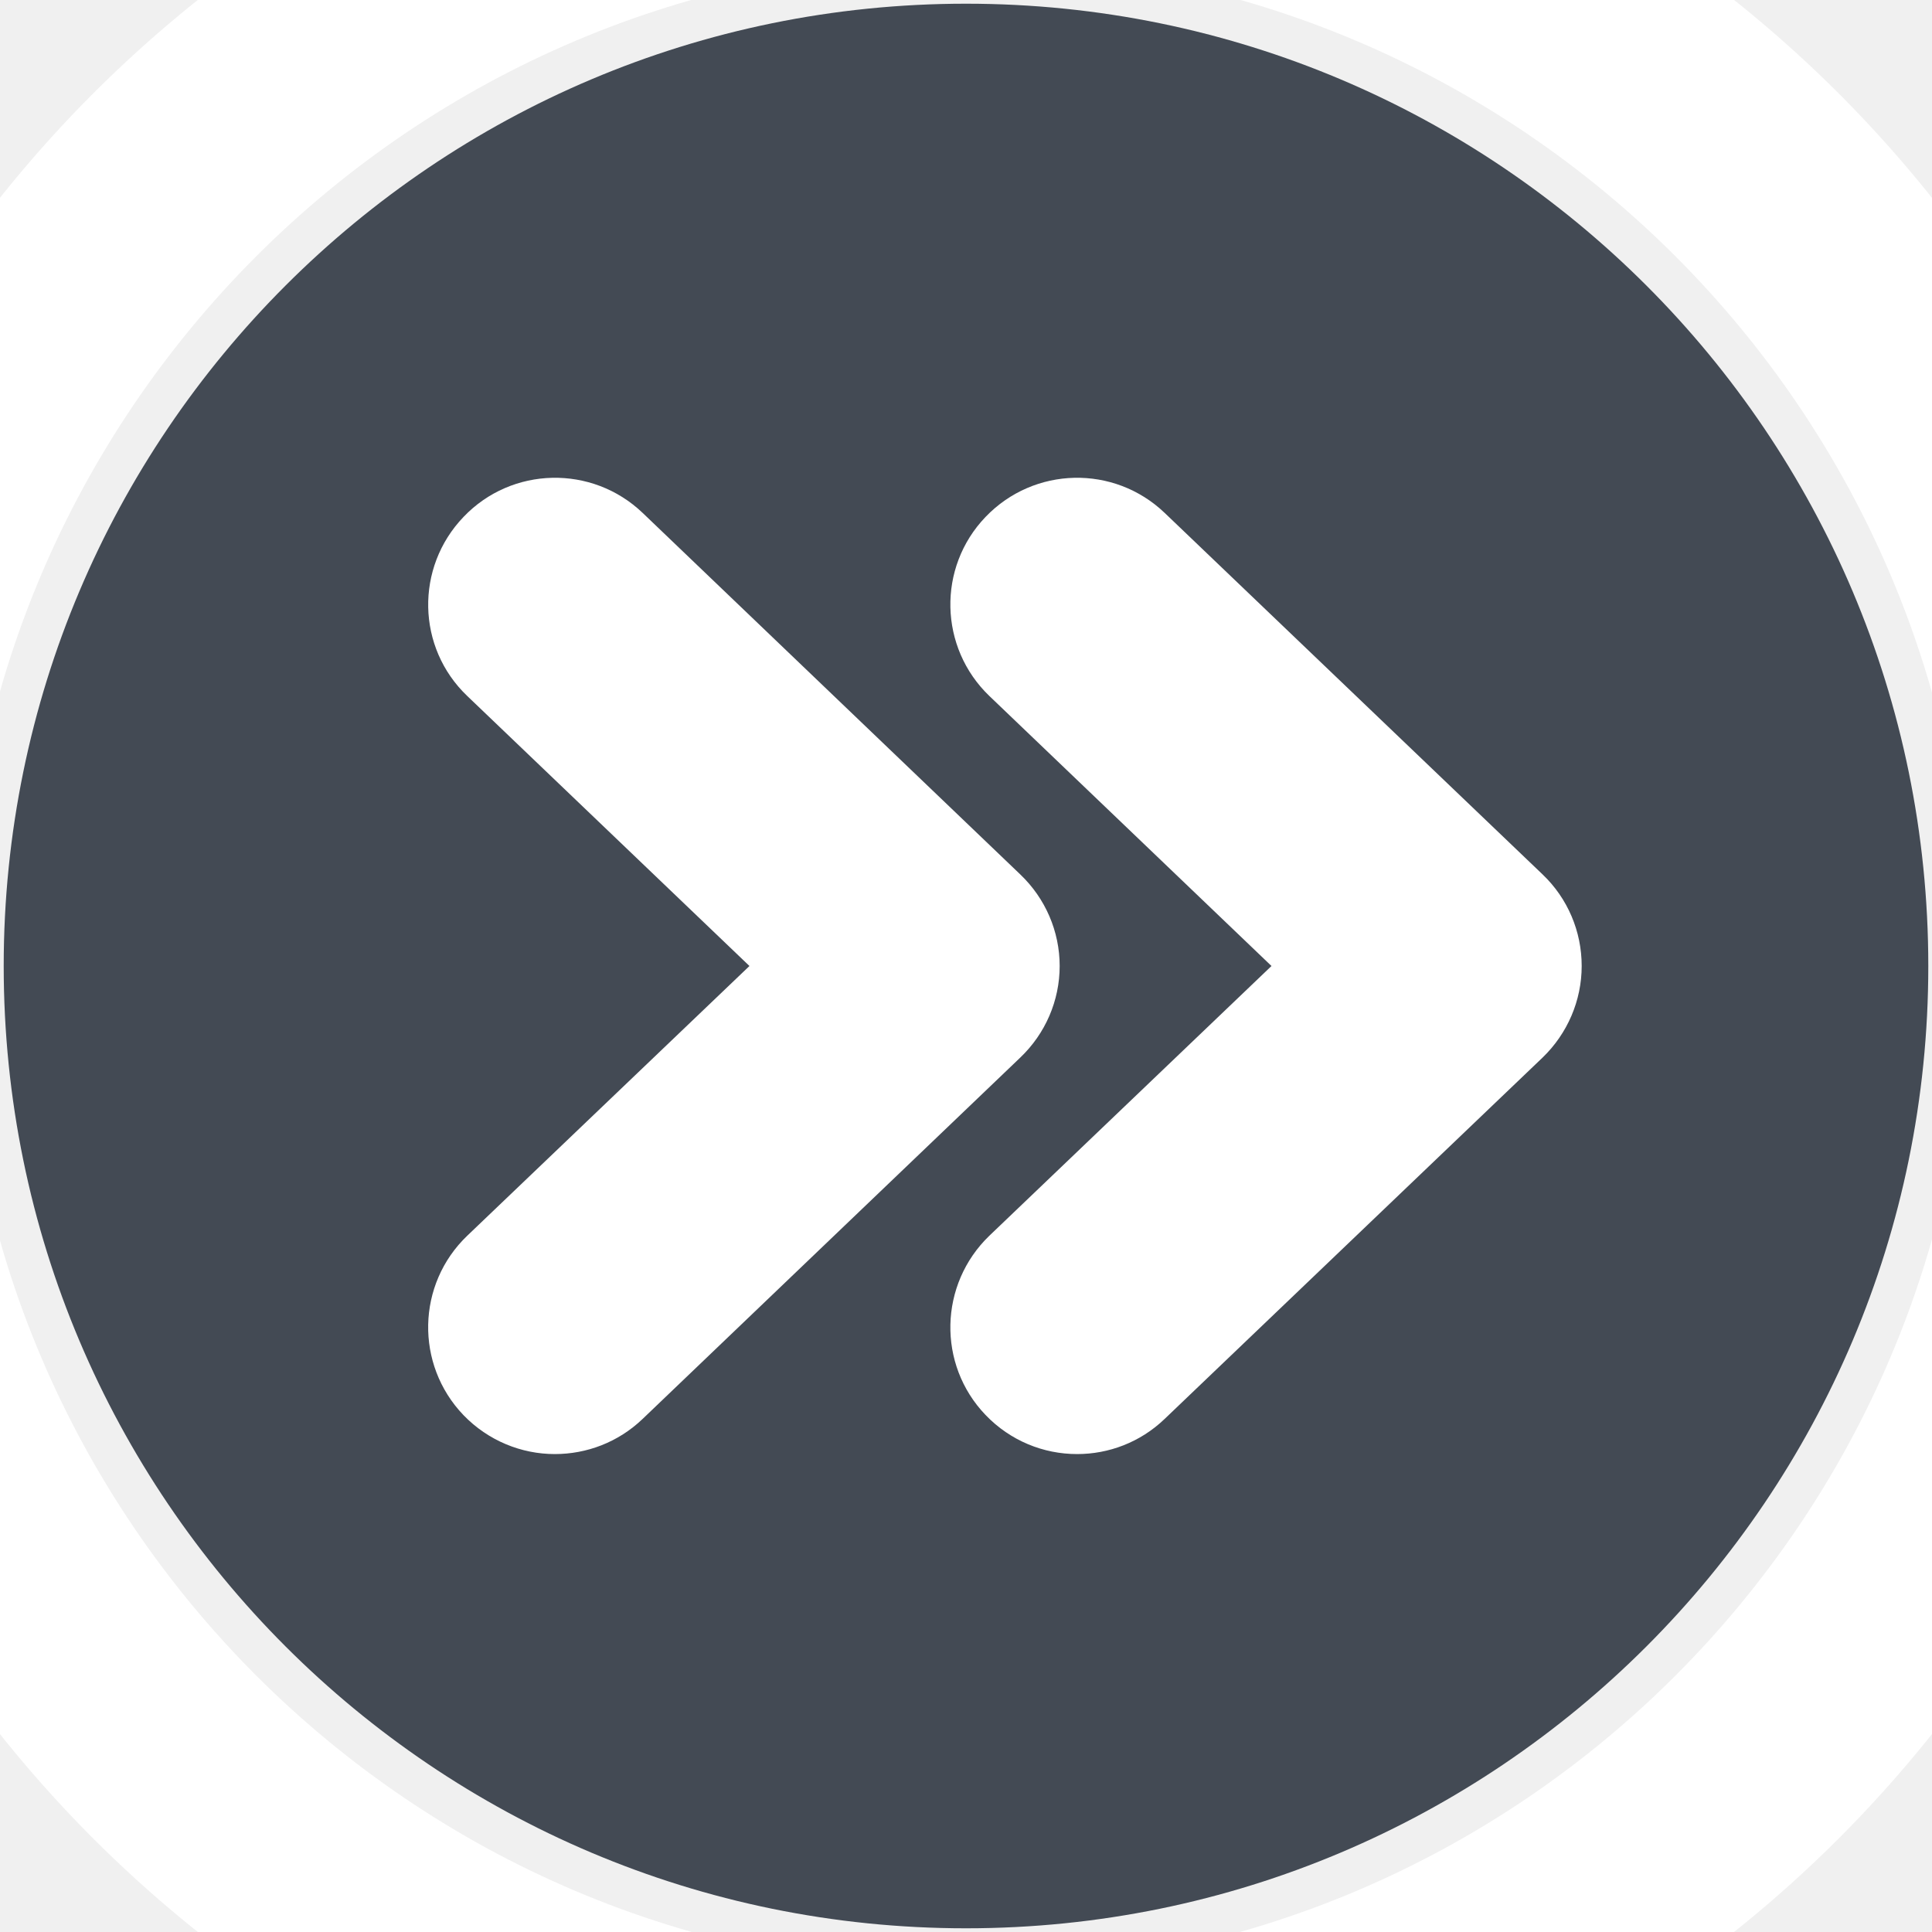
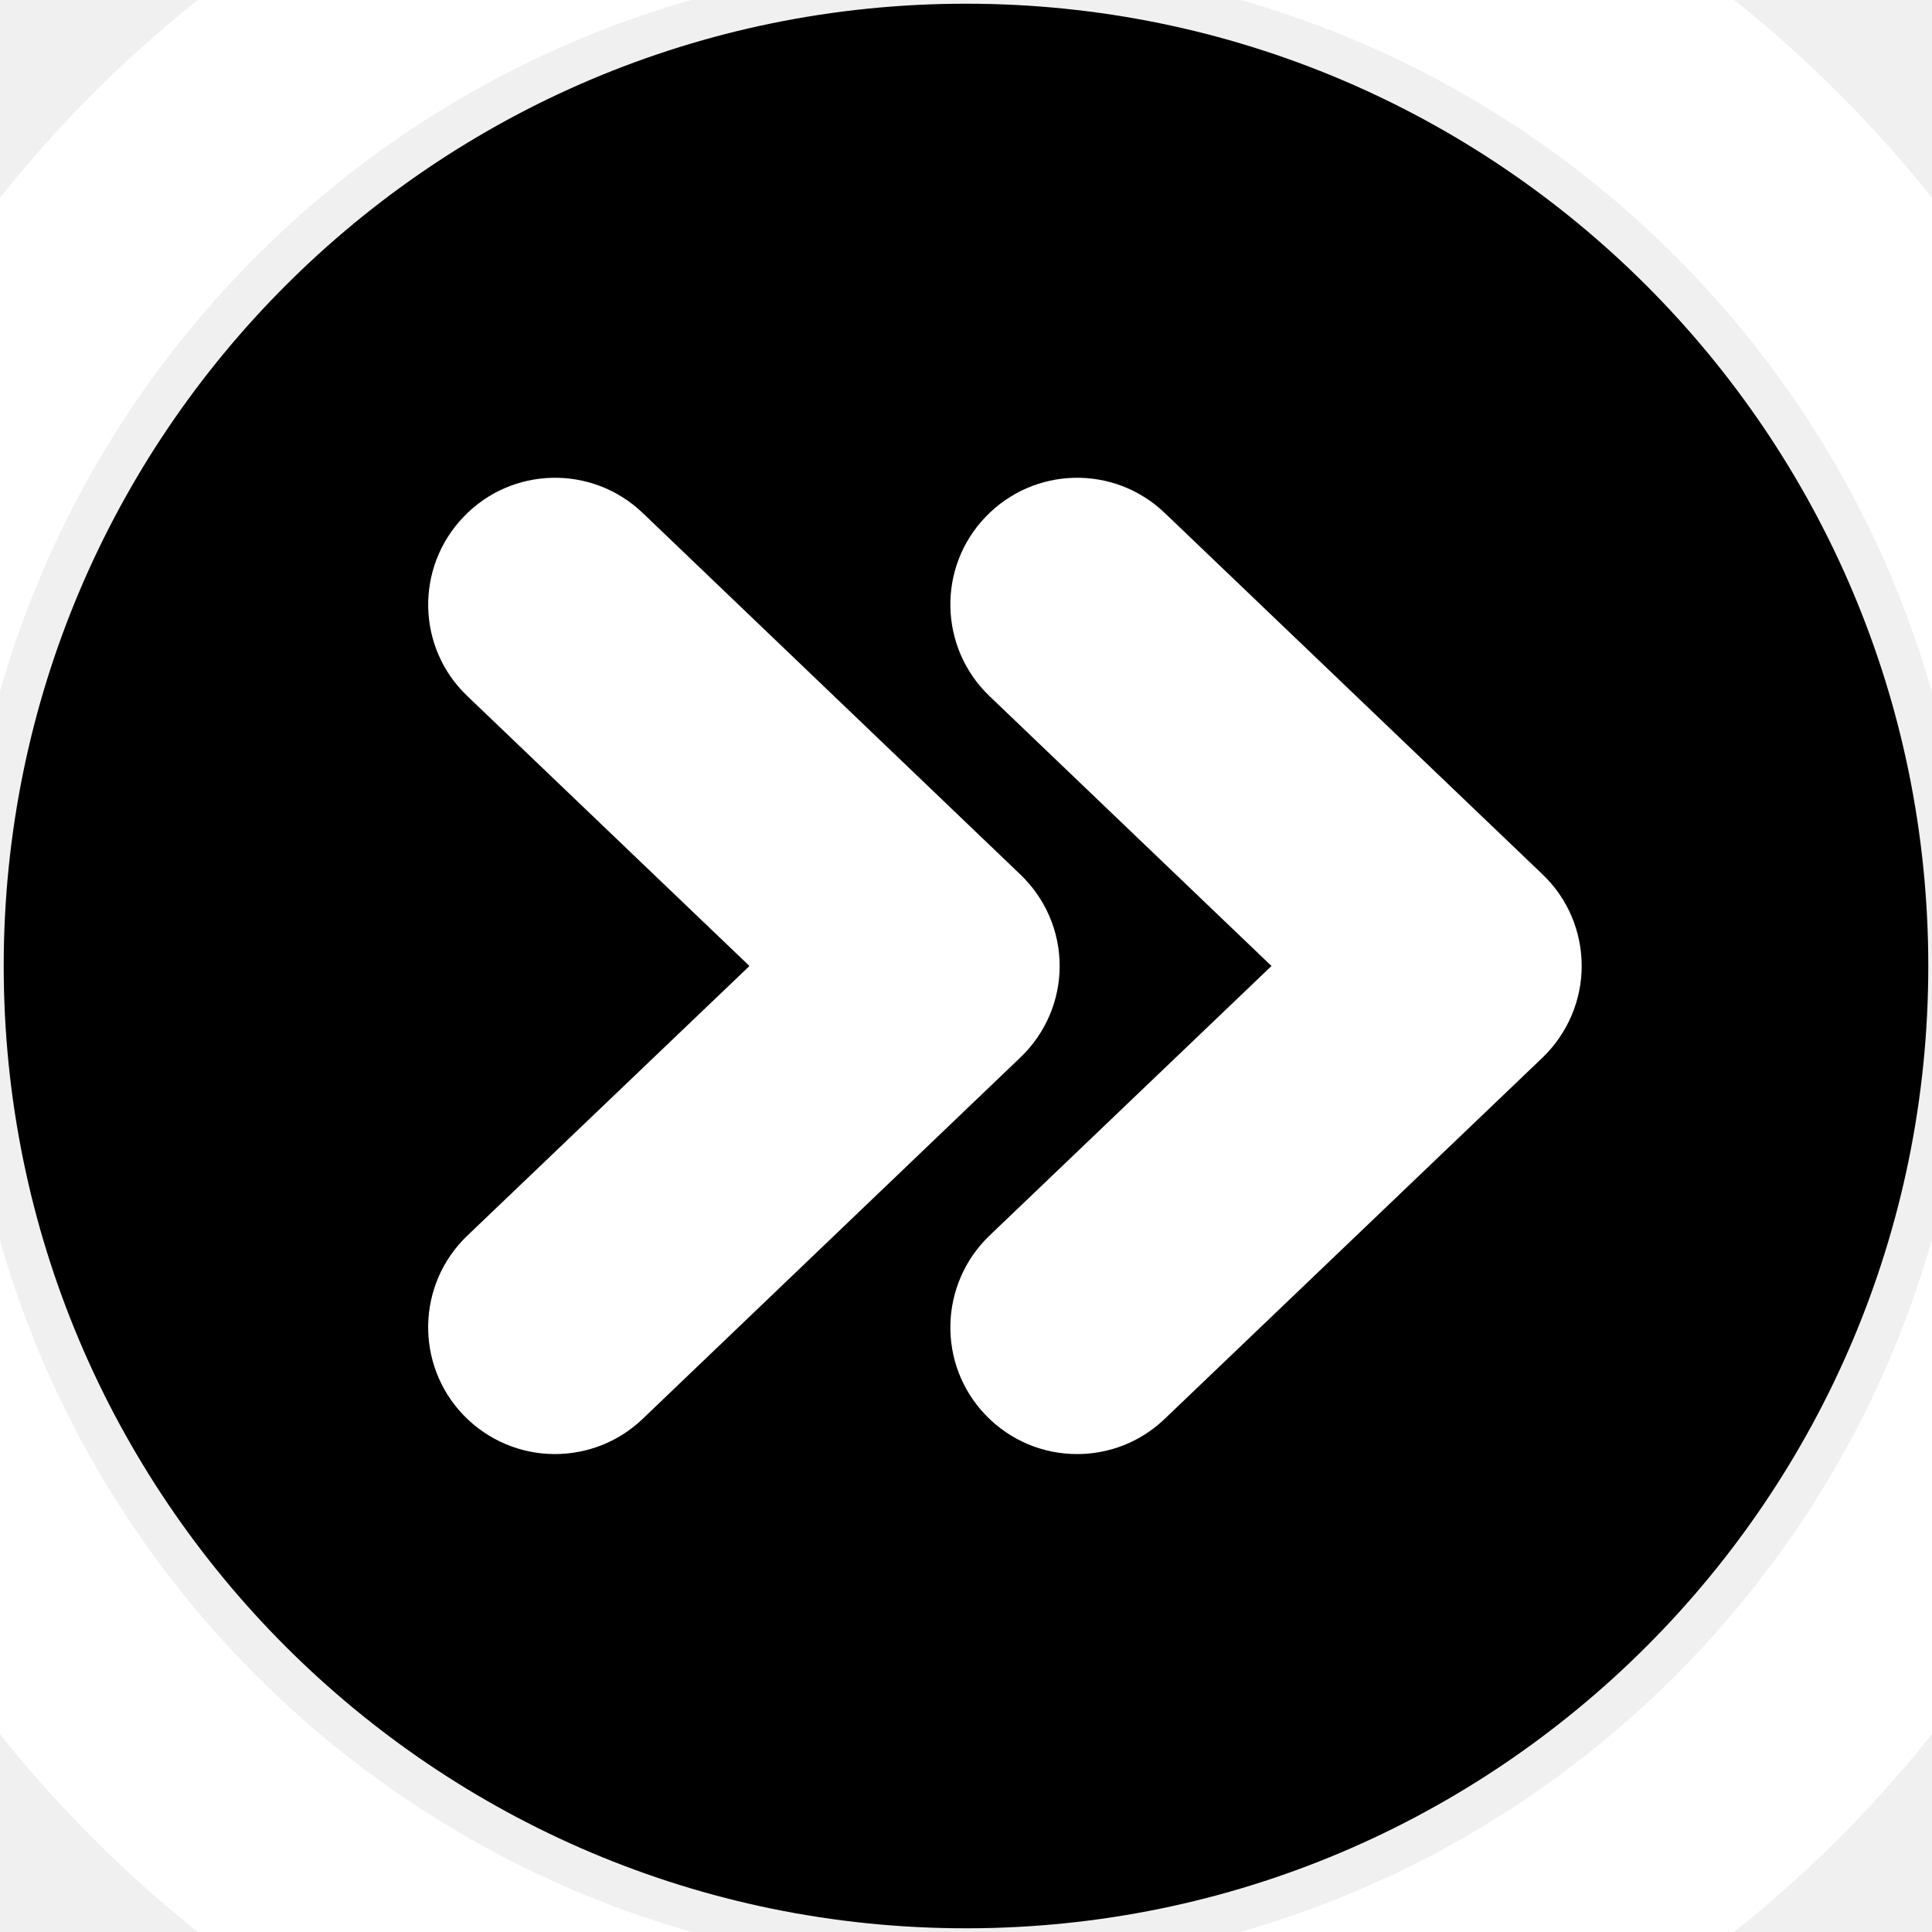
<svg xmlns="http://www.w3.org/2000/svg" version="1.1" id="next-button-7" x="0px" y="0px" viewBox="0 0 411.578 411.578" enable-background="new 0 0 1010 1010" xml:space="preserve" width="411.578" height="411.578">
  <defs id="defs129">
    <clipPath clipPathUnits="userSpaceOnUse" id="clipPath235">
      <rect style="opacity:0.54" id="rect237" width="411.578" height="411.578" x="299.211" y="299.211" />
    </clipPath>
  </defs>
  <g id="next-button-7-next-button-7" clip-path="url(#clipPath235)" transform="translate(-299.2108,-299.2109)">
-     <circle fill="#434a54" cx="505" cy="505" r="205" id="circle105" />
+     <circle fill="#000000" cx="505" cy="505" r="205" id="circle105" />
    <g id="g123">
      <g id="g109">
        <path fill="#ffffff" d="M 504.979,768.02 C 359.928,768.02 241.979,650.01 241.979,505 c 0,-145.052 117.949,-263.022 263,-263.022 145.052,0 263.042,117.97 263.042,263.022 0,145.01 -117.99,263.021 -263.042,263.021 z m 0,-476.951 c -117.928,0 -213.9,95.983 -213.9,213.931 0,117.947 95.972,213.889 213.9,213.889 117.928,0 213.868,-95.941 213.868,-213.889 0,-117.948 -95.941,-213.931 -213.868,-213.931 z" id="path107" />
      </g>
      <g id="g115">
        <g id="g113">
          <path fill="#ffffff" d="m 528.672,608.975 c -7.15,0 -14.22,-2.814 -19.5,-8.322 -10.336,-10.768 -9.925,-27.863 0.81,-38.199 L 570.077,505 509.982,447.484 c -10.736,-10.295 -11.147,-27.391 -0.81,-38.158 10.325,-10.768 27.37,-11.158 38.158,-0.843 l 80.509,77.016 c 5.343,5.097 8.322,12.124 8.322,19.501 0,7.377 -3.041,14.404 -8.322,19.5 l -80.509,76.975 c -5.219,5.014 -11.94,7.5 -18.658,7.5 z" id="path111" />
        </g>
      </g>
      <g id="g121">
        <g id="g119">
          <path fill="#ffffff" d="m 417.402,608.975 c -7.069,0 -14.179,-2.814 -19.48,-8.322 -10.295,-10.768 -9.966,-27.863 0.832,-38.199 L 458.869,505 398.754,447.484 c -10.798,-10.295 -11.127,-27.391 -0.791,-38.158 10.264,-10.768 27.371,-11.158 38.159,-0.843 l 80.447,77.016 c 5.344,5.097 8.385,12.124 8.385,19.501 0,7.377 -3.041,14.404 -8.385,19.5 l -80.447,76.975 c -5.23,5.014 -11.96,7.5 -18.72,7.5 z" id="path117" />
        </g>
      </g>
    </g>
  </g>
</svg>
